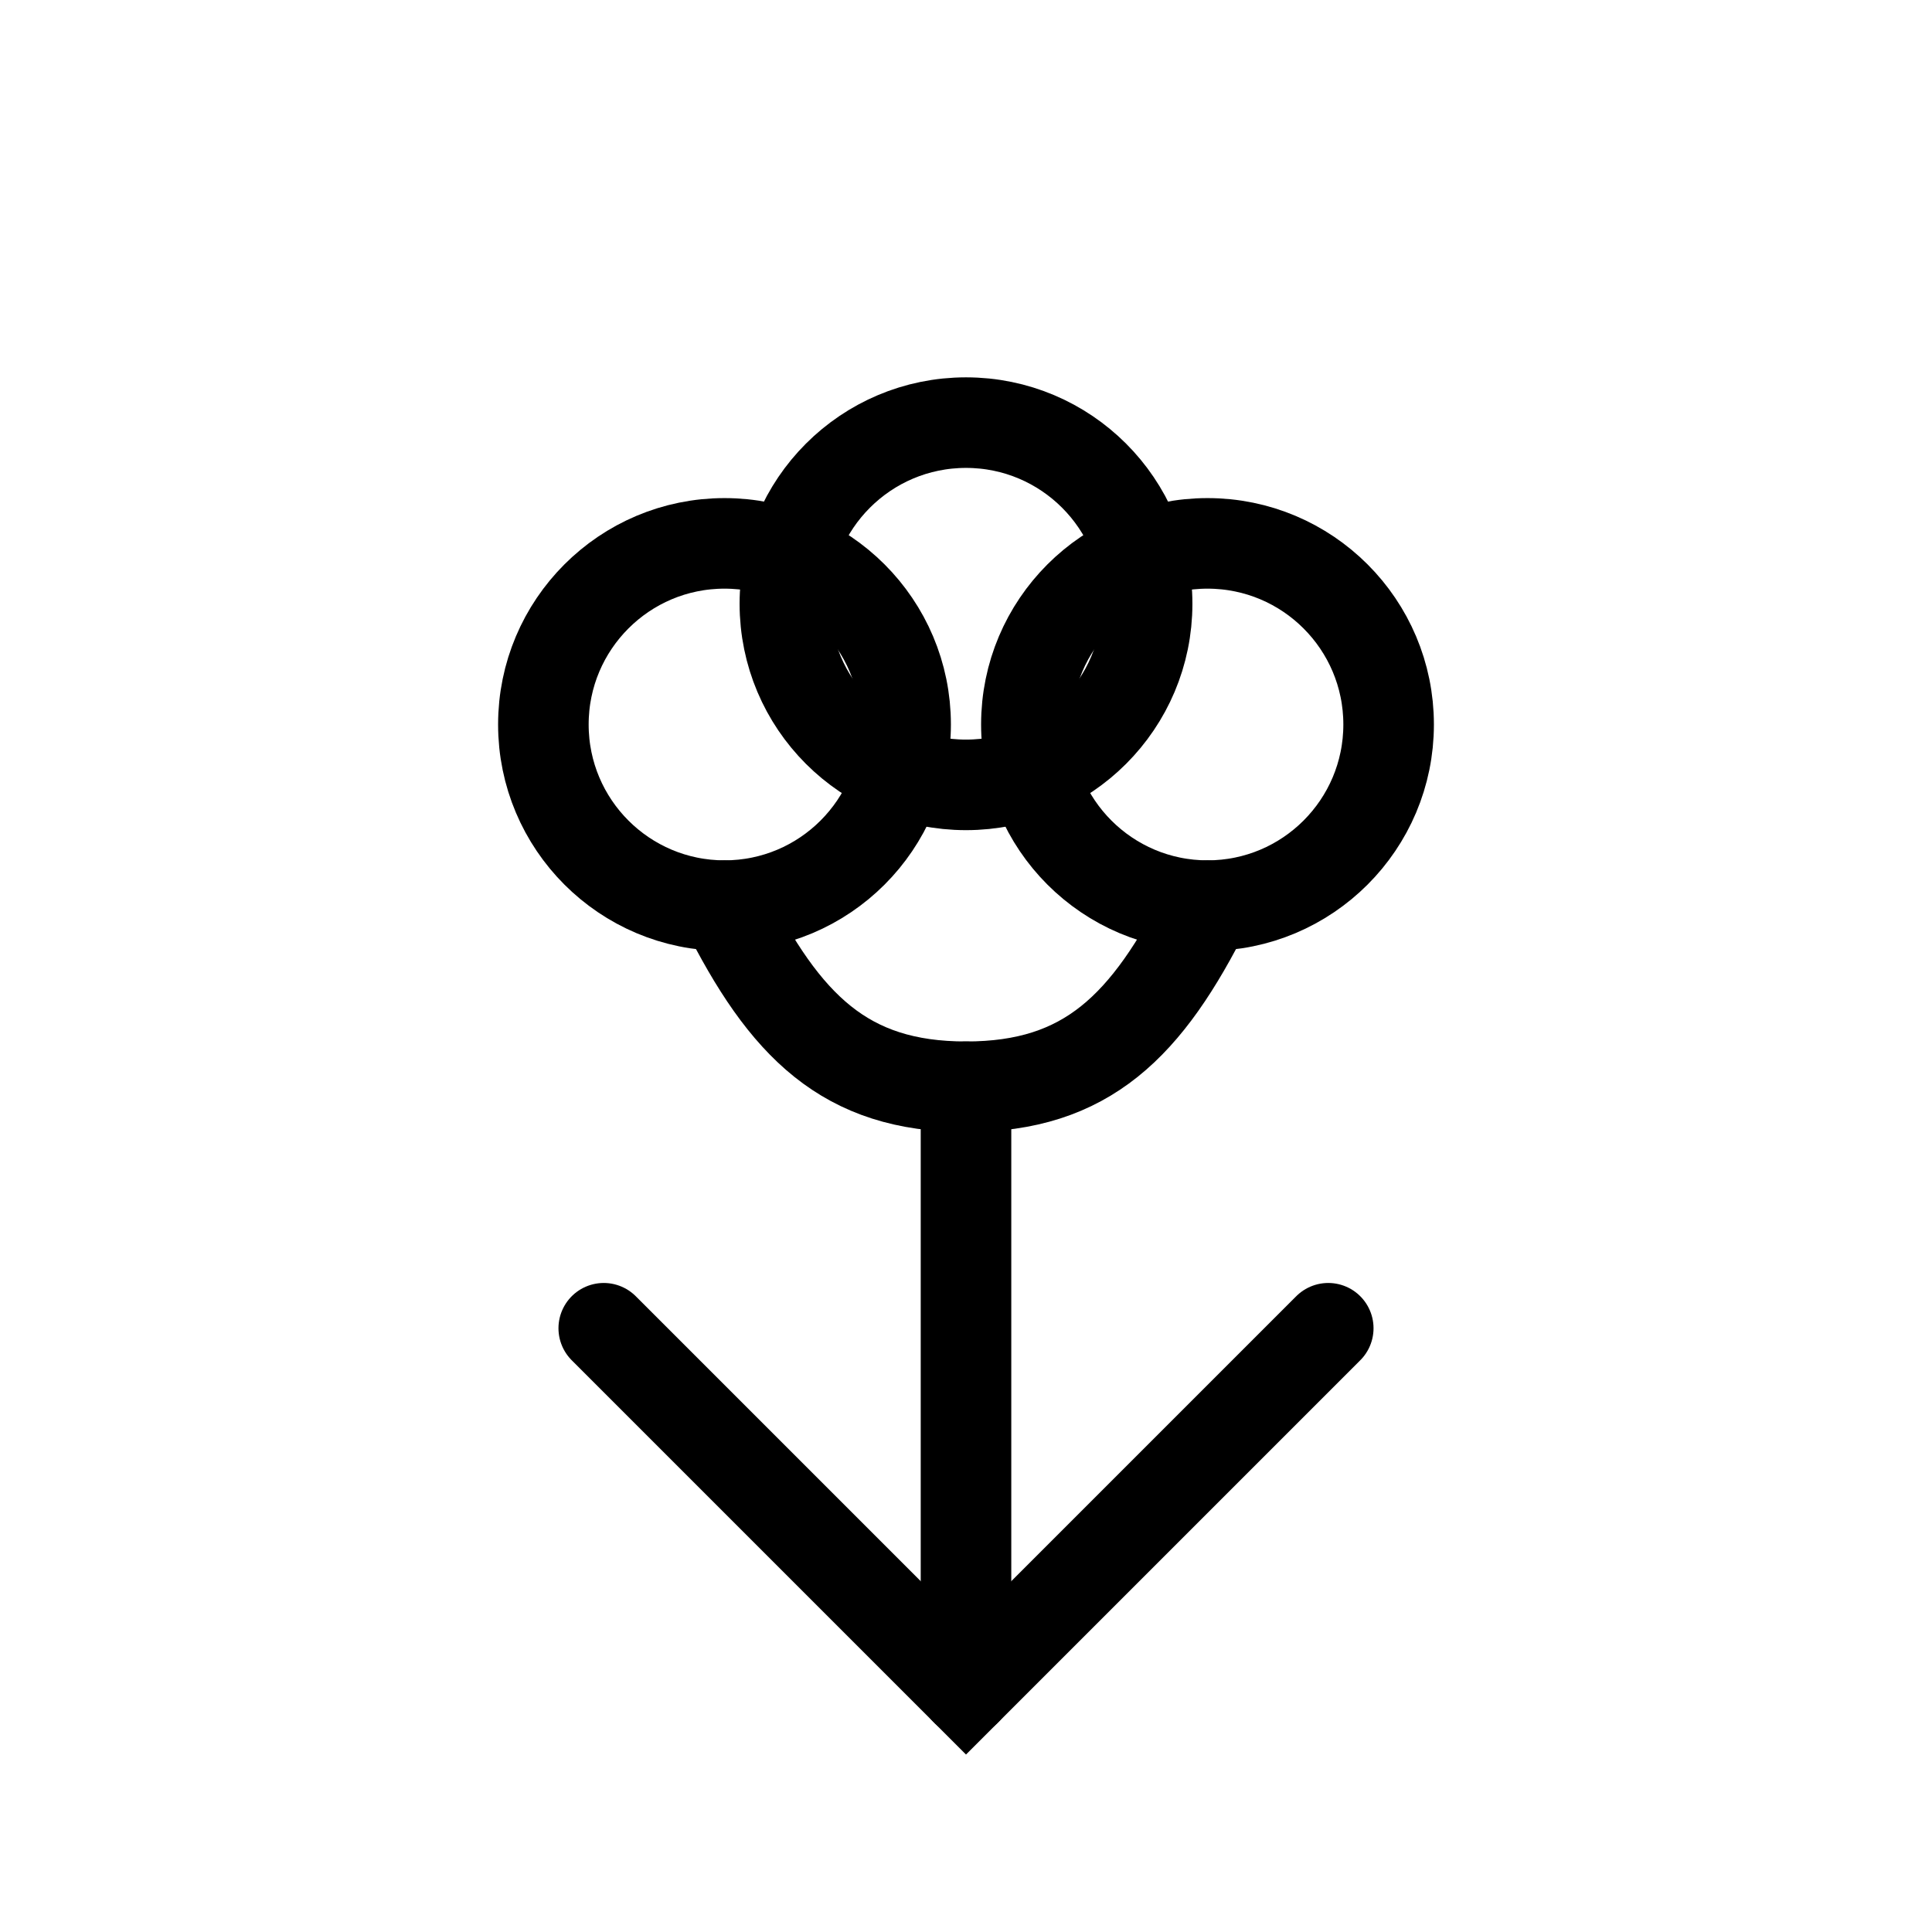
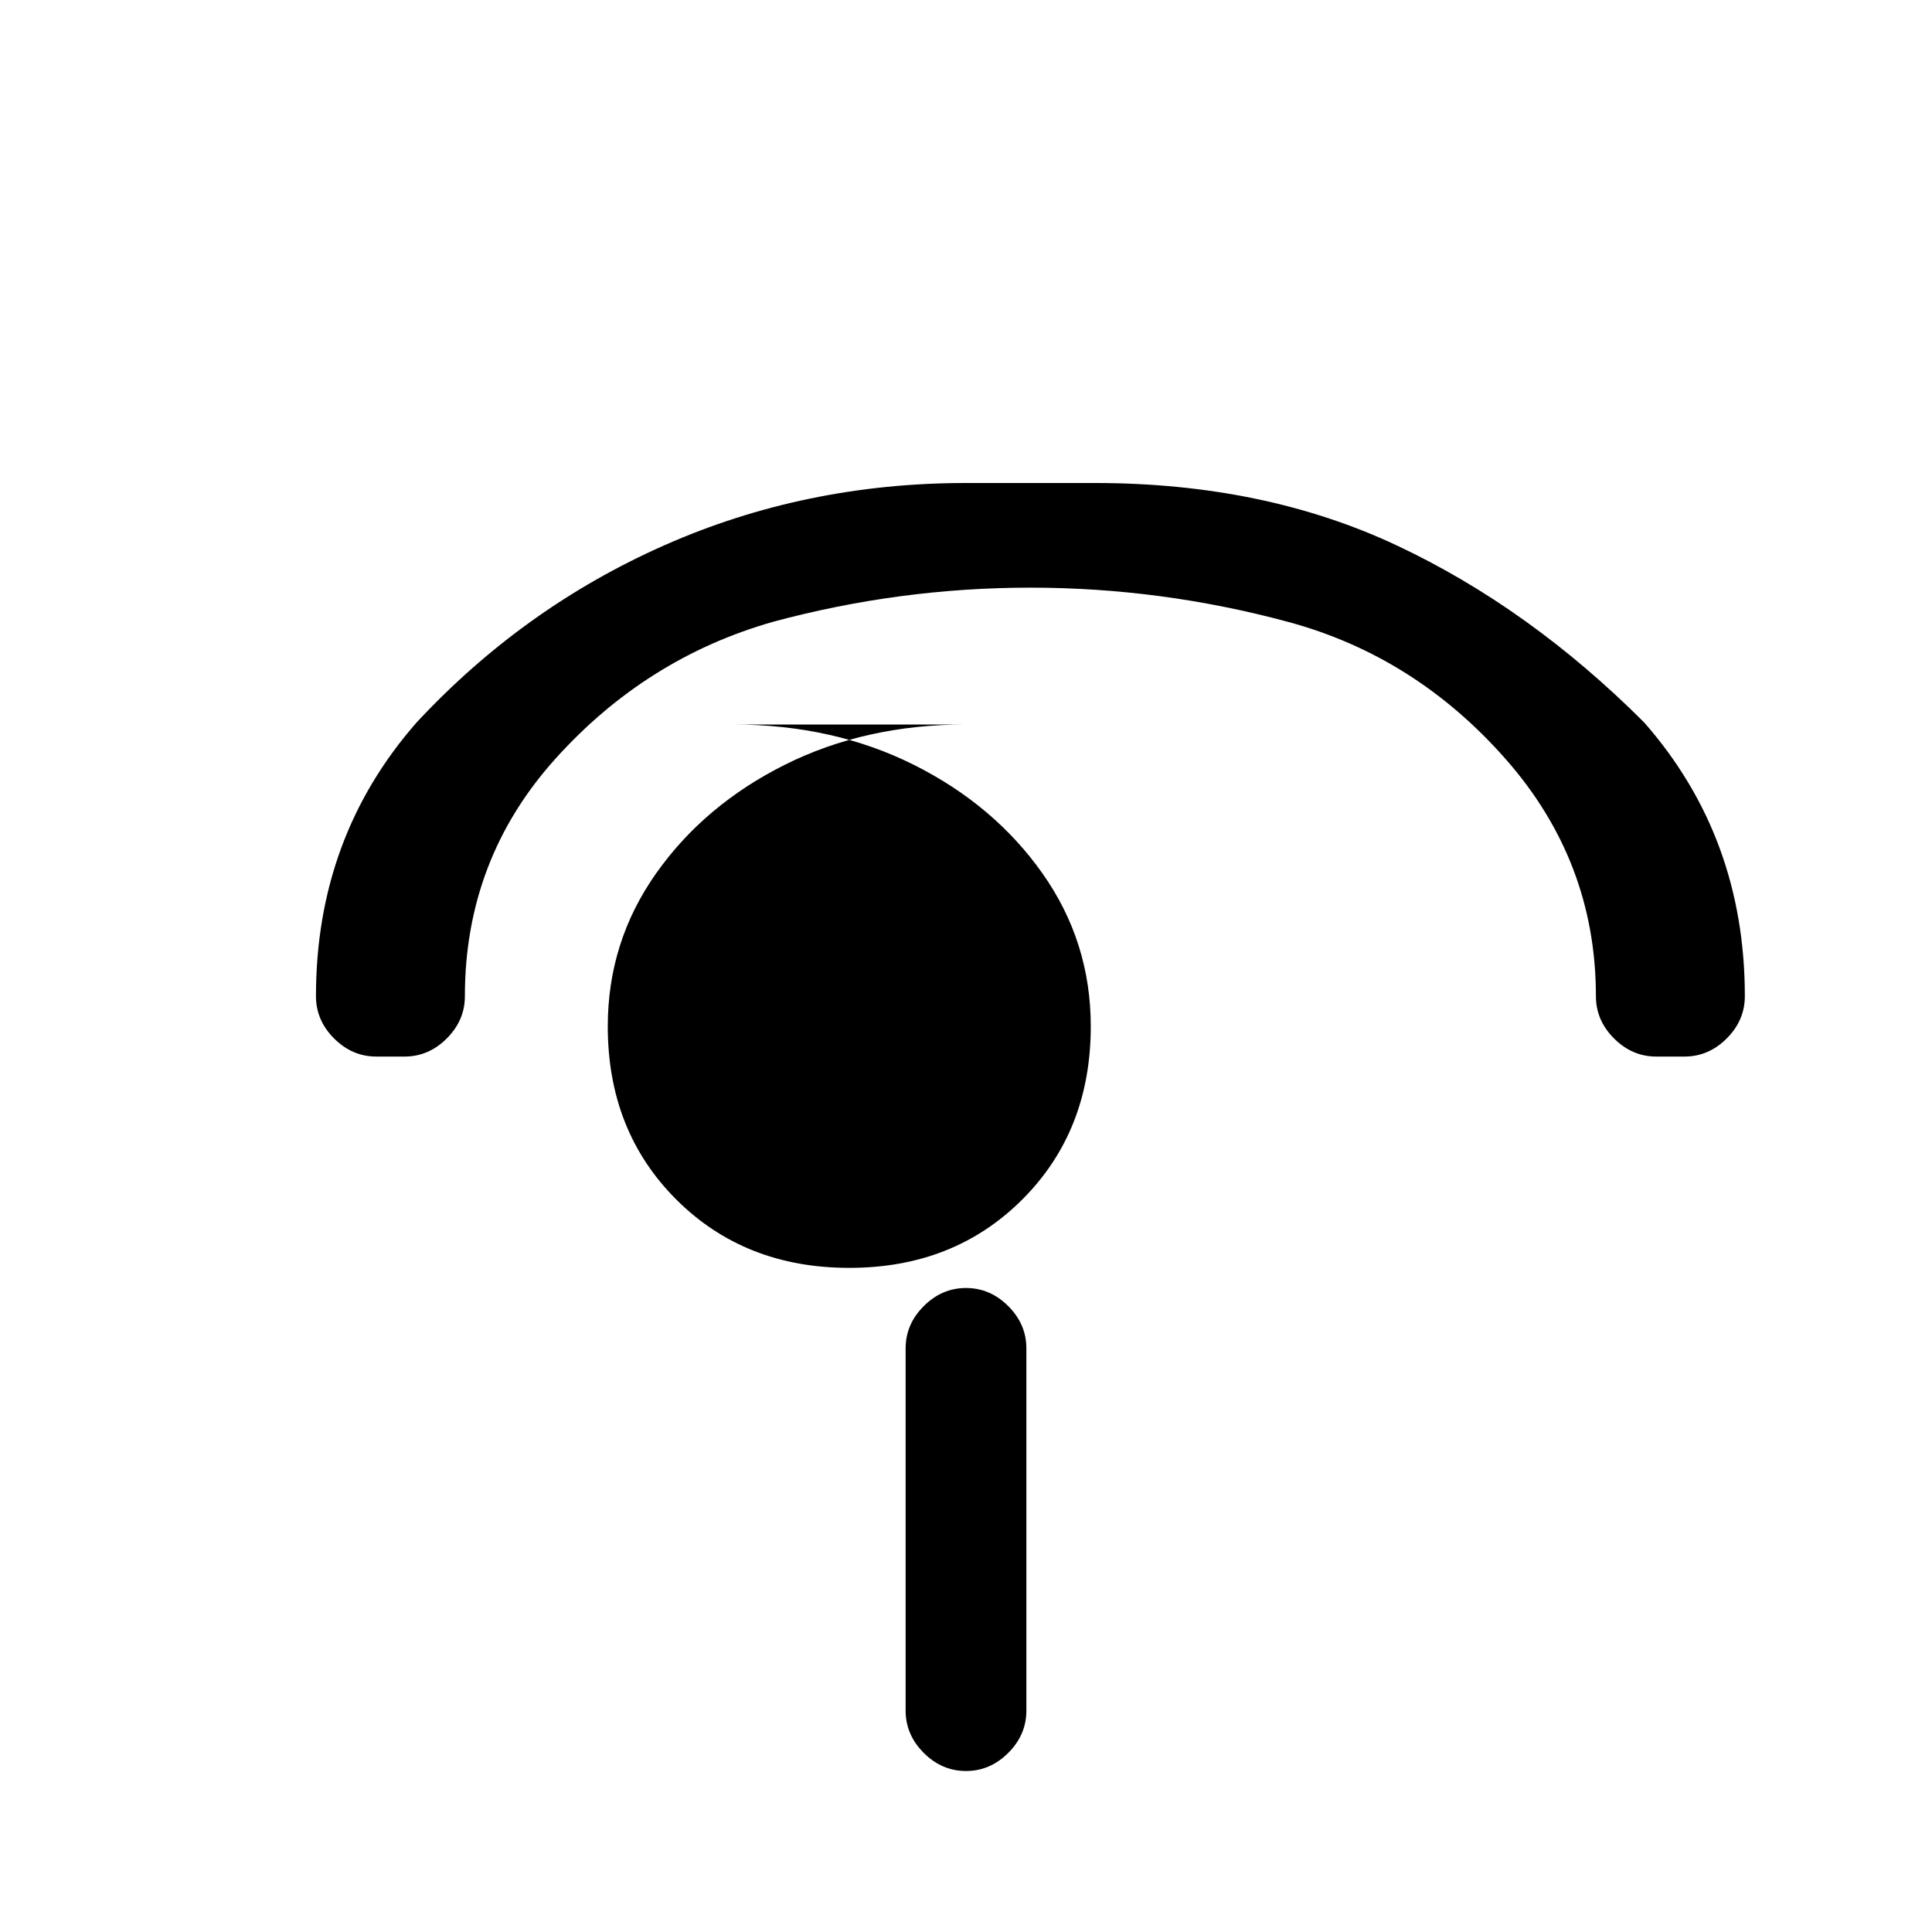
- <svg xmlns="http://www.w3.org/2000/svg" width="80" height="80" viewBox="0 0 64 64" fill="none">
-   <path d="M20 44L32 56L44 44" stroke="currentColor" stroke-width="3" stroke-linecap="round" />
-   <path d="M32 56V36" stroke="currentColor" stroke-width="3" stroke-linecap="round" />
-   <circle cx="24" cy="24" r="6" stroke="currentColor" stroke-width="3" />
-   <circle cx="32" cy="20" r="6" stroke="currentColor" stroke-width="3" />
-   <circle cx="40" cy="24" r="6" stroke="currentColor" stroke-width="3" />
-   <path d="M24 30C26 34 28 36 32 36C36 36 38 34 40 30" stroke="currentColor" stroke-width="3" stroke-linecap="round" />
+ <svg xmlns="http://www.w3.org/2000/svg" height="24" viewBox="0 0 960 960" width="24">
+   <path d="M480 880q-12 0-21-9t-9-21v-180q0-12 9-21t21-9 21 9 9 21v180q0 12-9 21t-21 9Zm0-520q-50 0-90 20-40 20-64 54-24 34-24 76 0 52 34 86t86 34q52 0 86-34t34-86q0-42-24-76-24-34-64-54-40-20-90-20Zm0-120q-80 0-150 31t-123 88q-50 57-50 136 0 12 9 21t21 9h14q12 0 21-9t9-21q0-68 45-118t108-68q63-17 128-17 65 0 128 17 63 17 108 68t45 118q0 12 9 21t21 9h14q12 0 21-9t9-21q0-79-50-136-57-57-123-88t-150-31Zm0 0" />
</svg>
